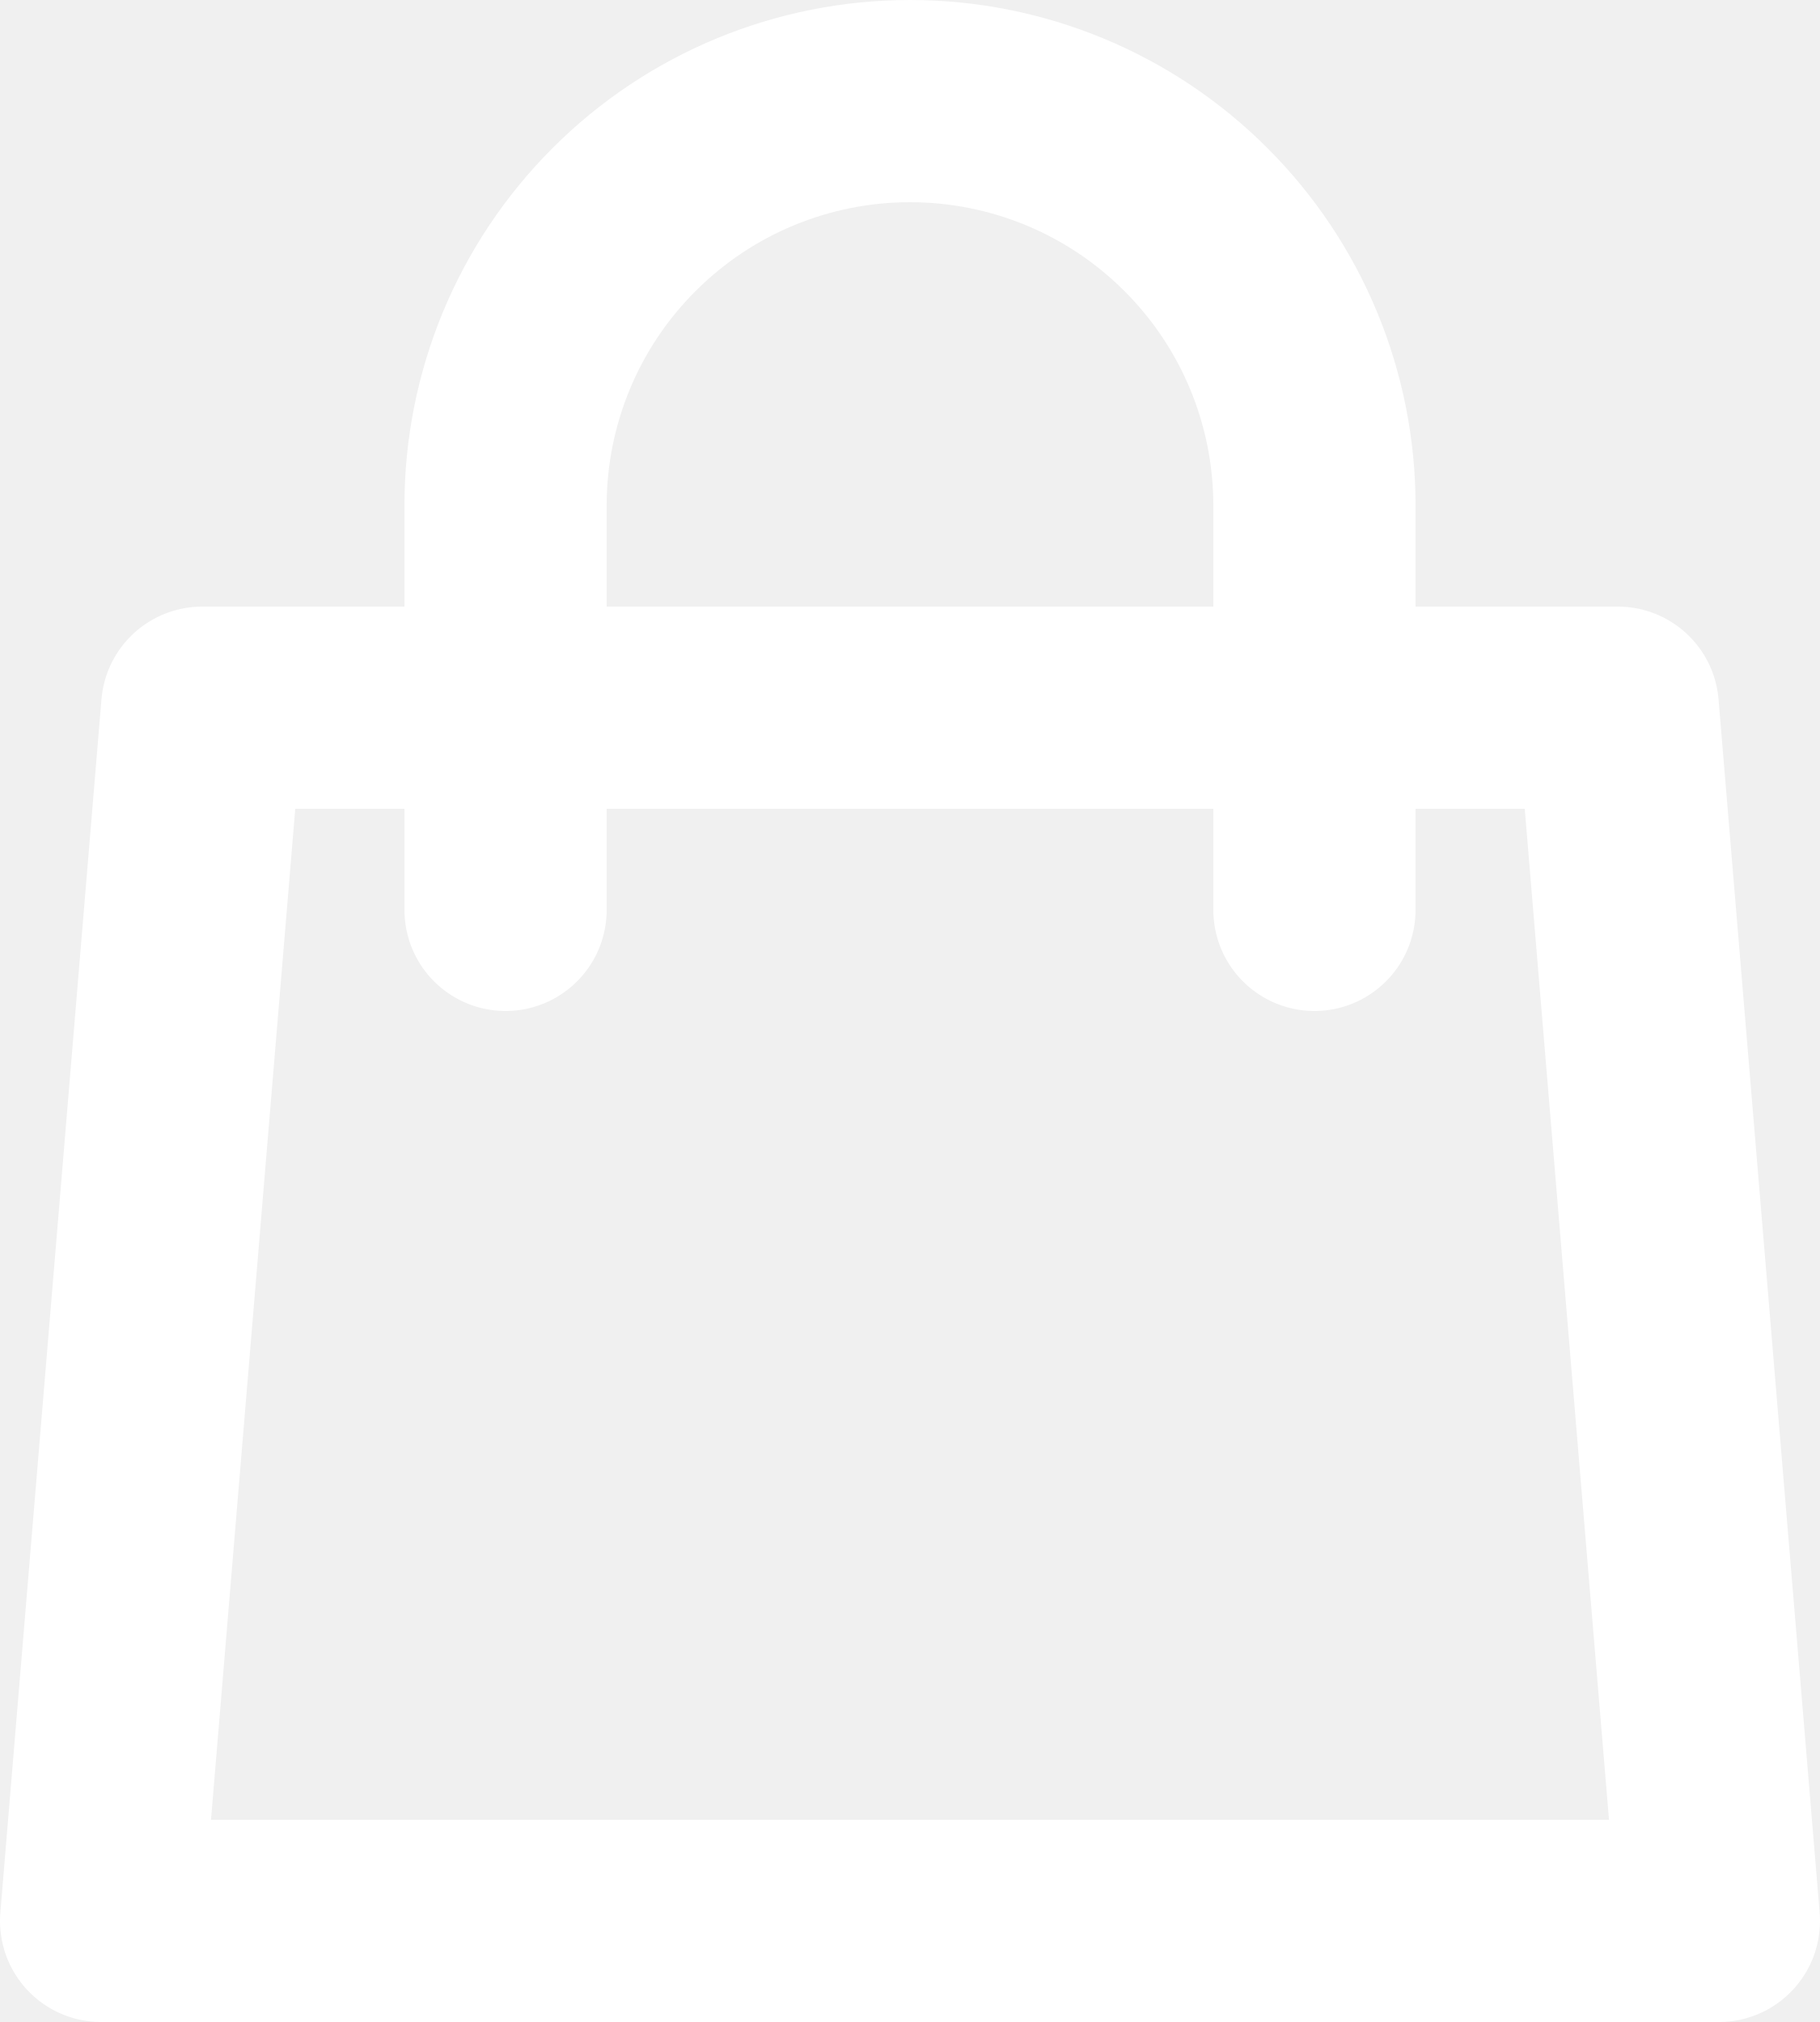
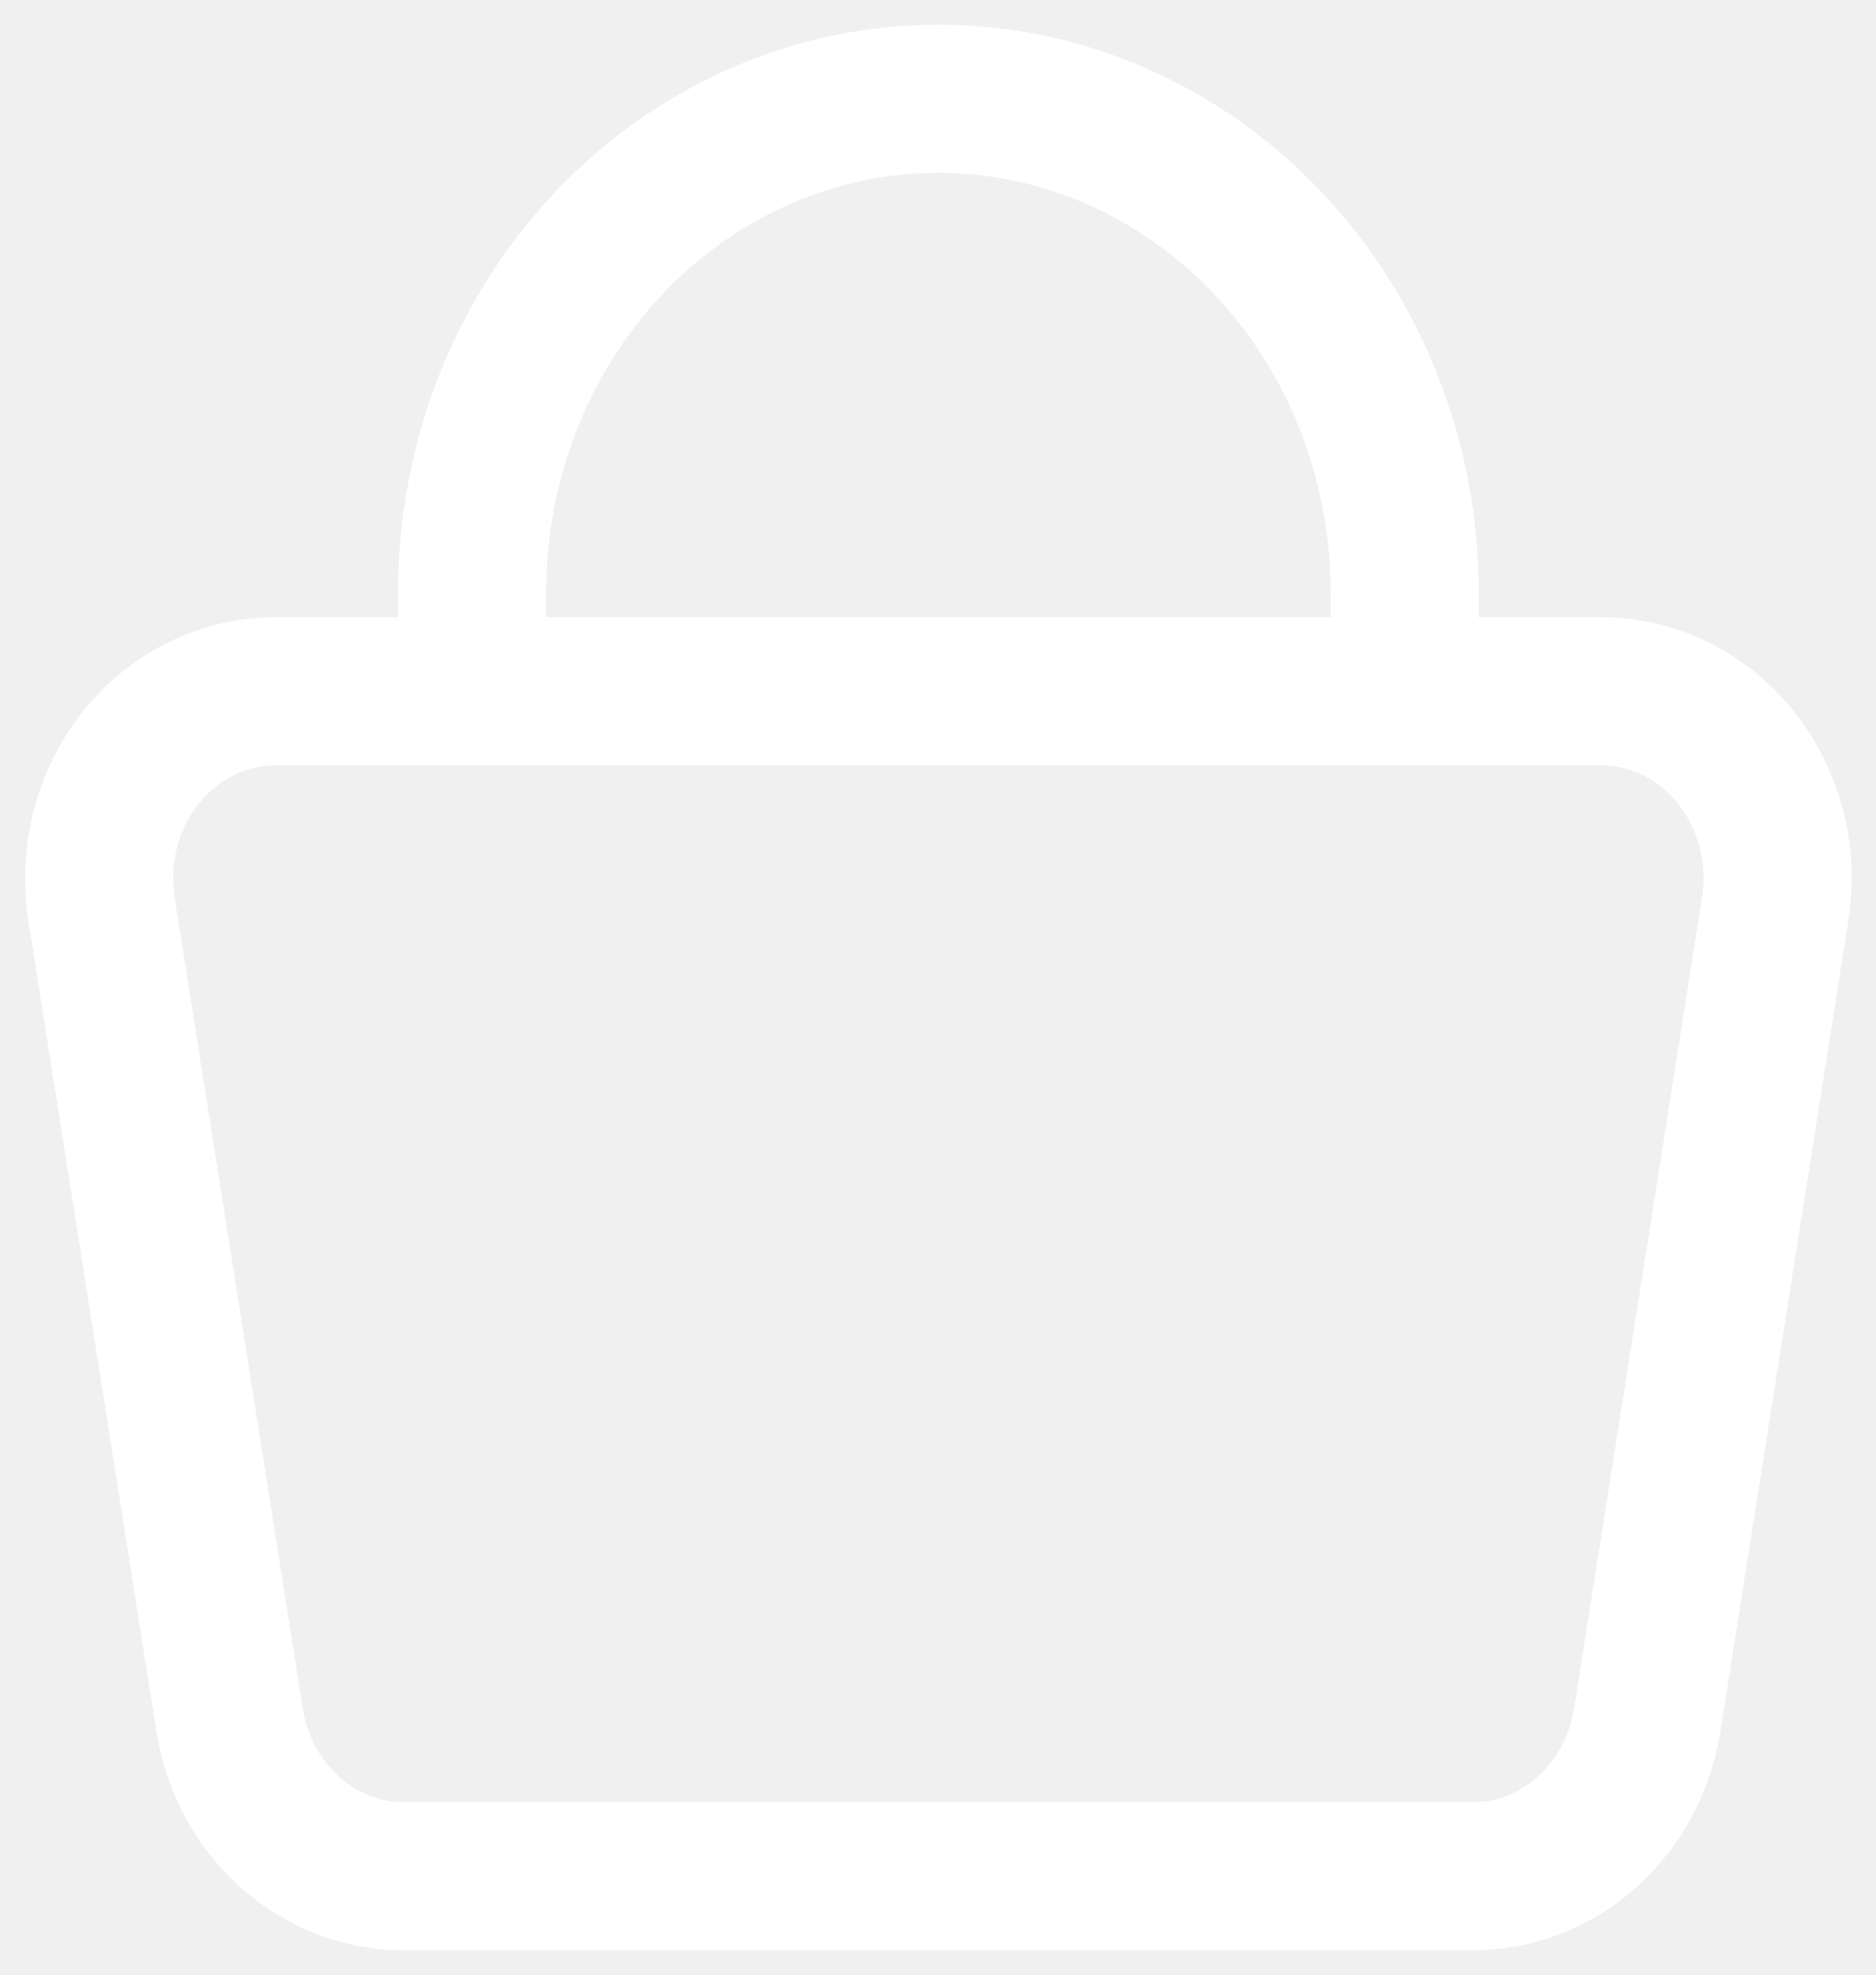
- <svg xmlns="http://www.w3.org/2000/svg" width="18" height="20" viewBox="0 0 18 20" fill="none">
-   <path d="M13 9V5C13 3.939 12.579 2.922 11.828 2.172 11.078 1.421 10.061 1 9 1 7.939 1 6.922 1.421 6.172 2.172 5.421 2.922 5 3.939 5 5V9M2 7H16l1 12H1L2 7z" stroke="#fff" stroke-width="2" stroke-linecap="round" stroke-linejoin="round" />
+ <svg xmlns="http://www.w3.org/2000/svg" width="19" height="20" viewBox="0 0 19 20" fill="none">
+   <path d="M4.781 7V6C4.781 4.674 5.279 3.402 6.164 2.464C7.05 1.527 8.251 1 9.504 1C10.757 1 11.958 1.527 12.843 2.464C13.729 3.402 14.227 4.674 14.227 6V7M16.216 7H2.792C2.533 7 2.276 7.06 2.041 7.175C1.806 7.291 1.597 7.459 1.429 7.668C1.261 7.877 1.139 8.123 1.069 8.387C1 8.652 0.986 8.929 1.027 9.2L2.325 17.418C2.395 17.86 2.61 18.261 2.933 18.551C3.256 18.84 3.665 19 4.088 19H14.924C15.346 18.999 15.755 18.839 16.076 18.549C16.398 18.26 16.613 17.859 16.683 17.418L17.98 9.2C18.022 8.929 18.008 8.652 17.939 8.387C17.869 8.123 17.747 7.877 17.579 7.668C17.411 7.459 17.202 7.291 16.967 7.175C16.731 7.06 16.475 7 16.216 7V7Z" stroke="white" stroke-width="1.5" stroke-linecap="round" stroke-linejoin="round" />
</svg>
